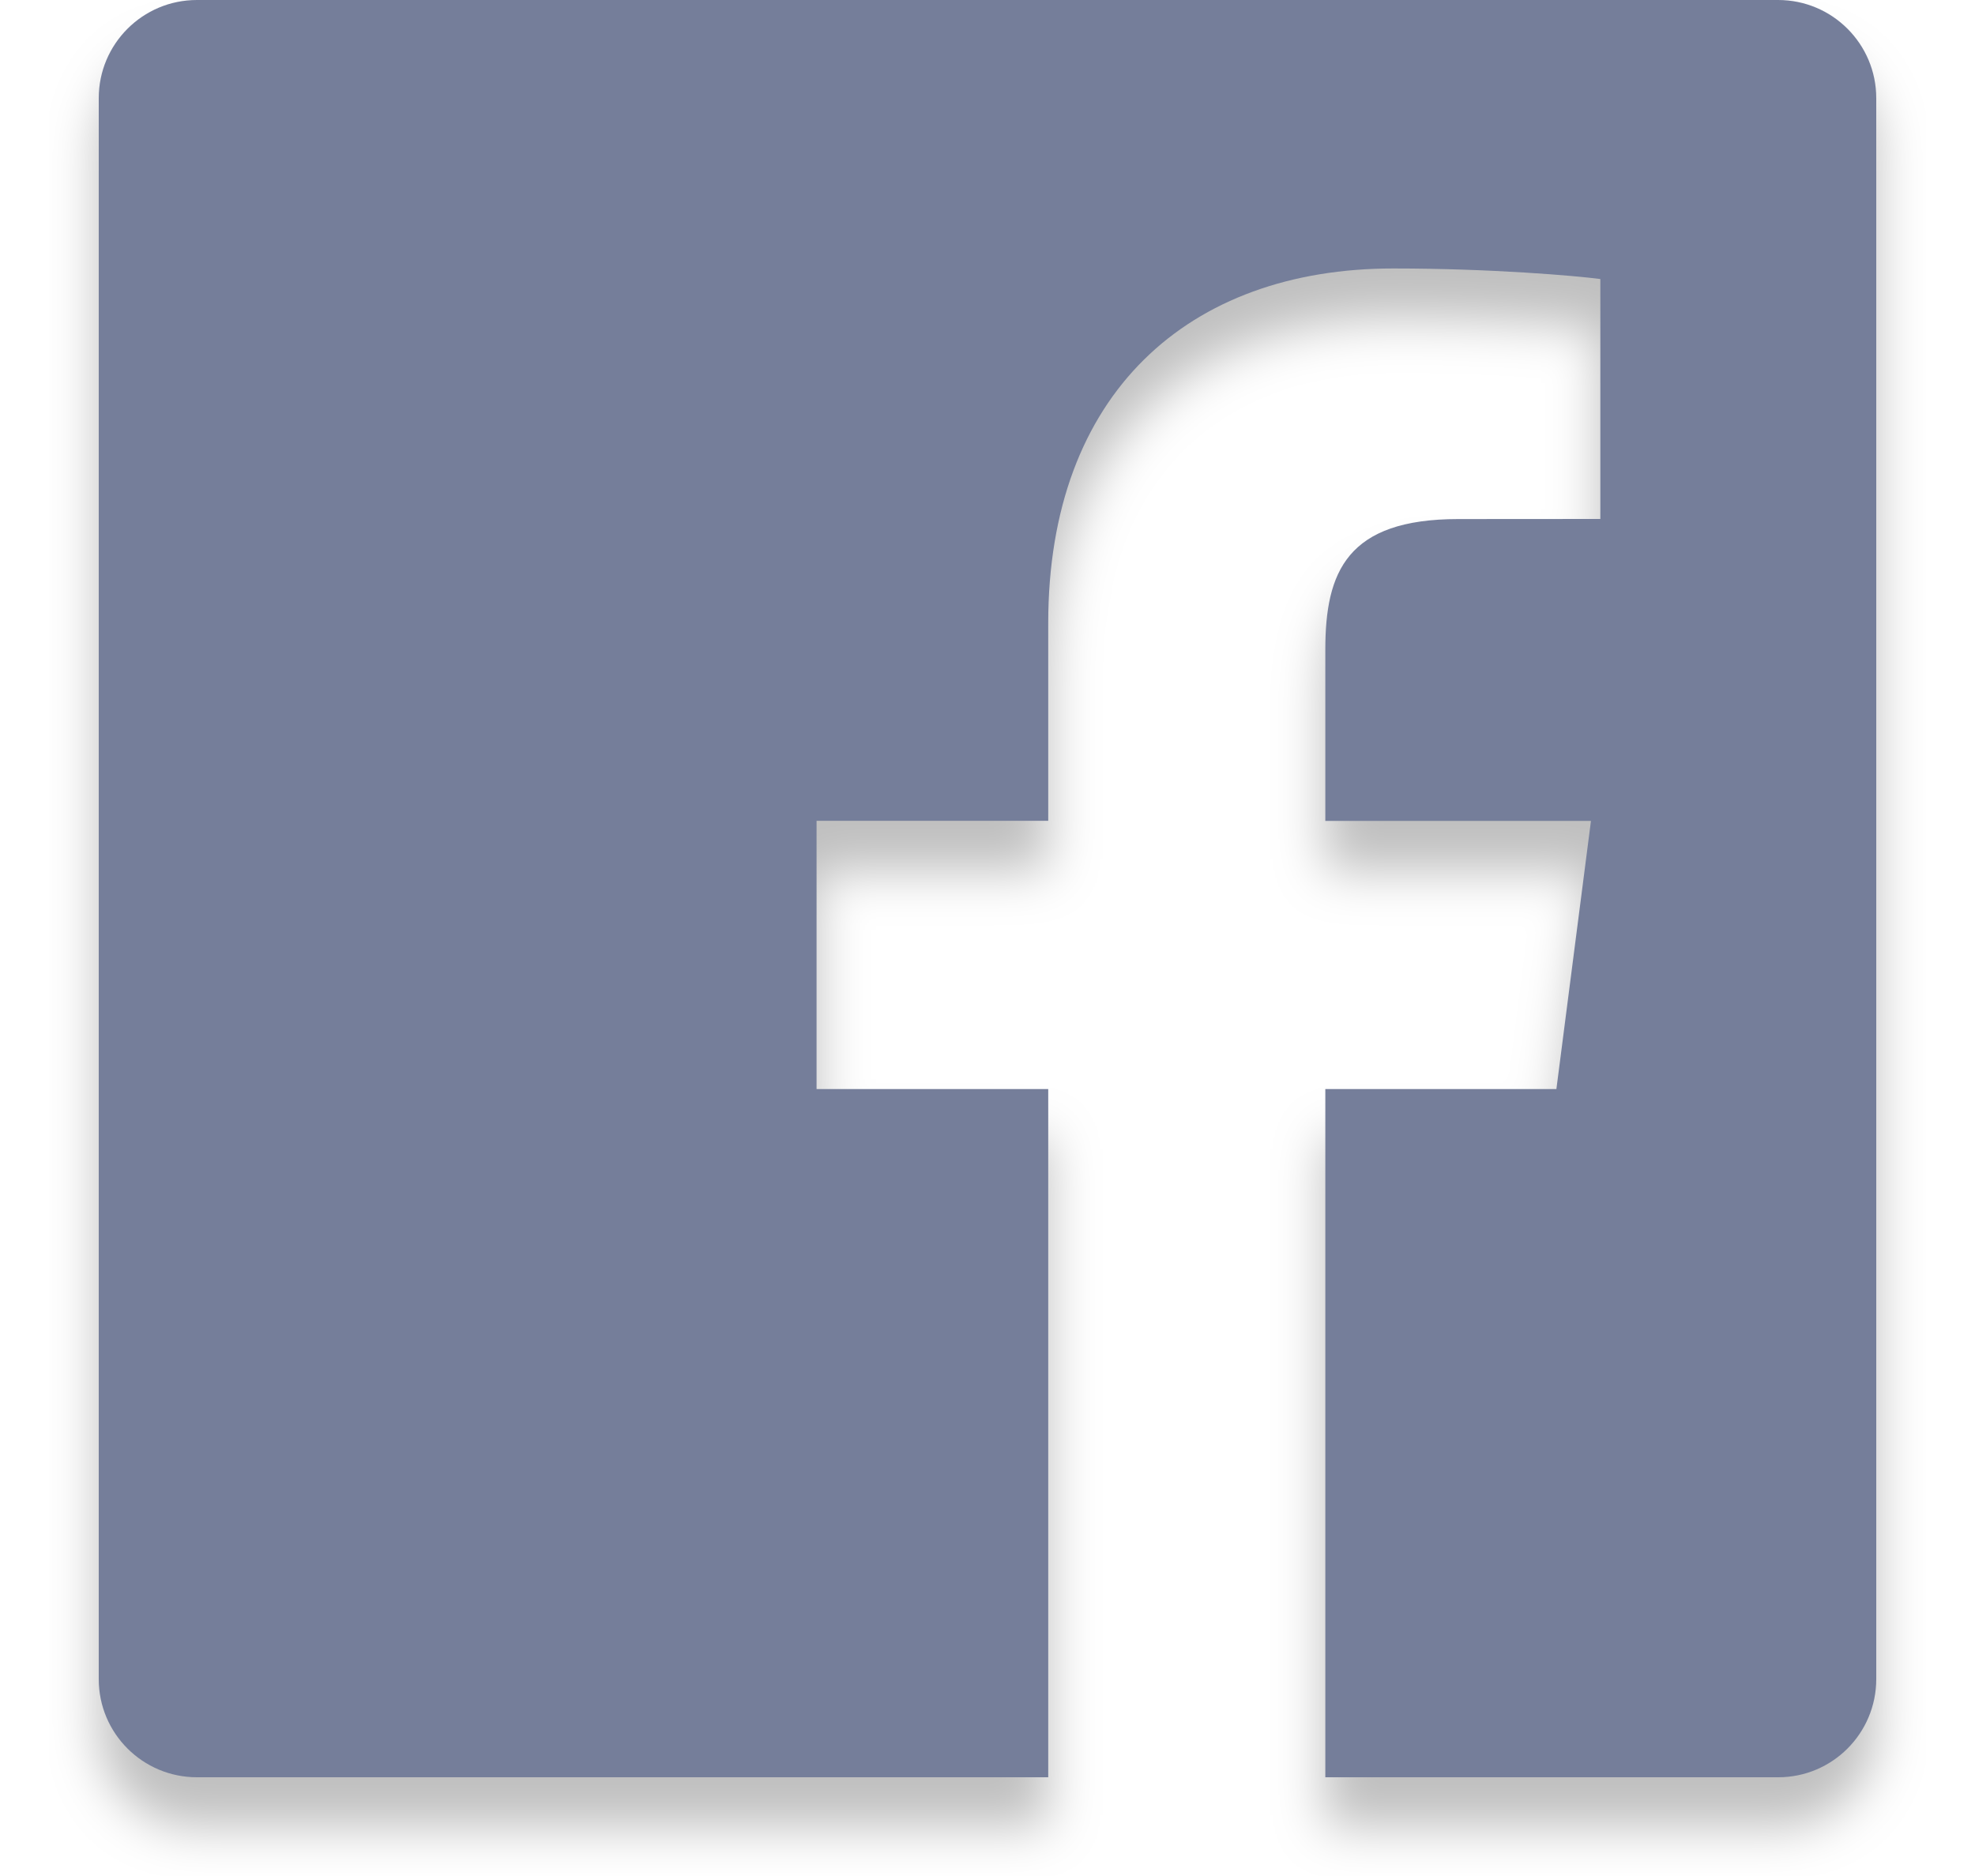
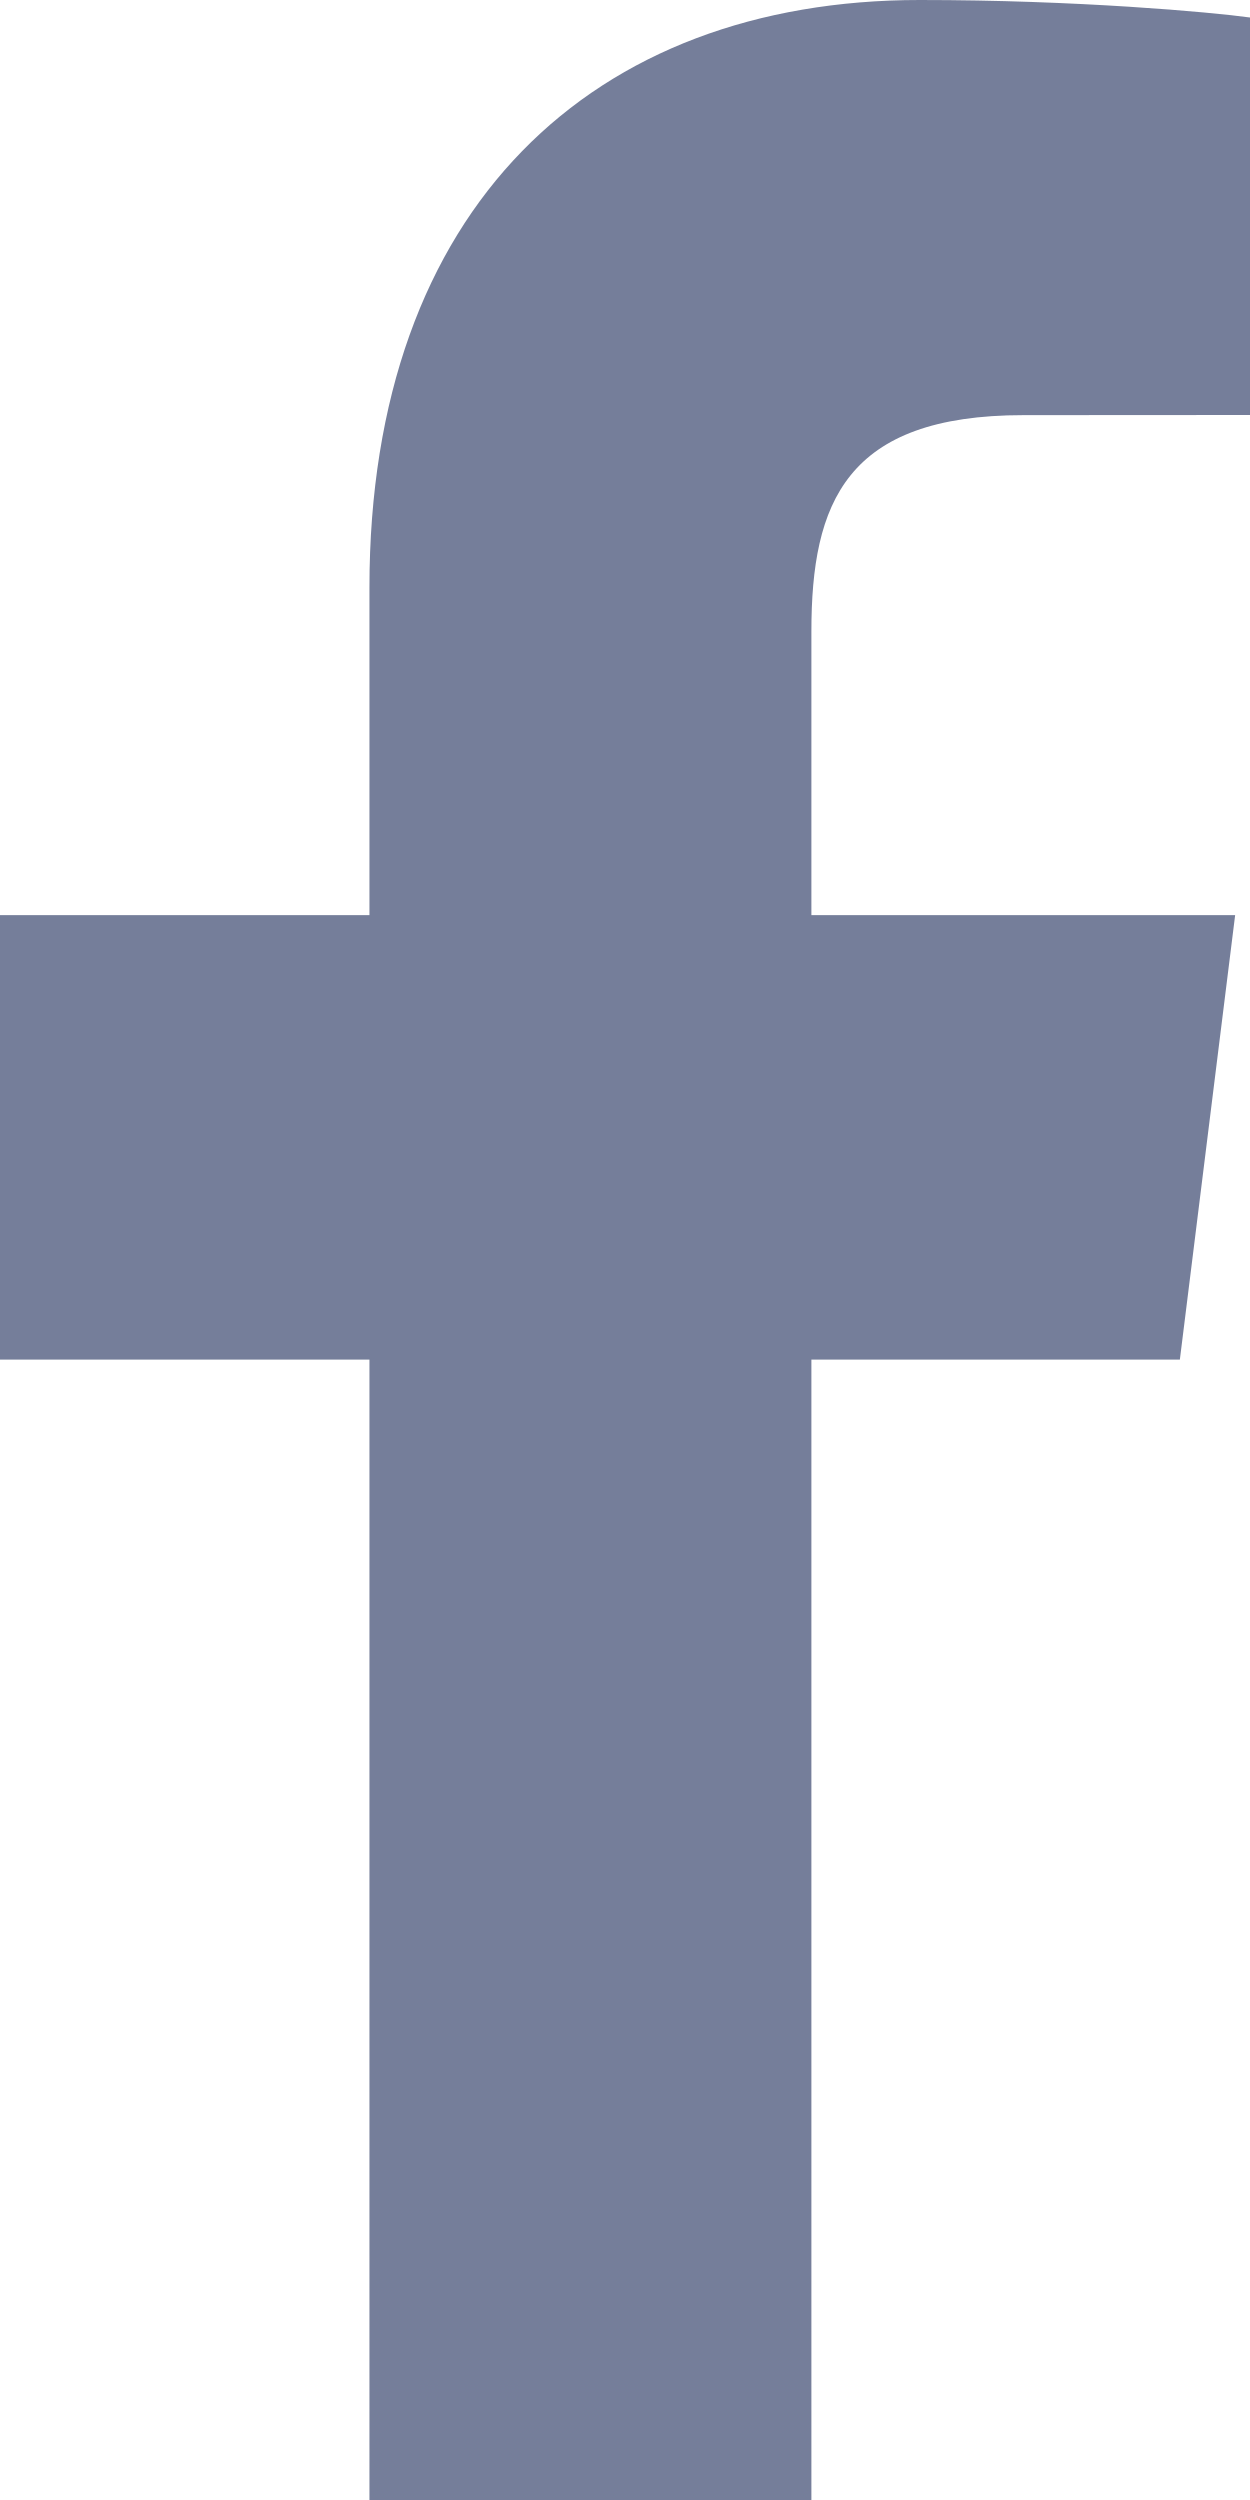
- <svg xmlns="http://www.w3.org/2000/svg" width="20" height="19" viewBox="0 0 20 19" fill="none">
-   <g filter="url(#filter0_d)">
-     <path d="M18.006 0H1.994C1.445 0 1 0.445 1 0.994V17.007C1 17.555 1.445 18 1.994 18H10.615V11.03H8.269V8.313H10.615V6.31C10.615 3.985 12.035 2.719 14.109 2.719C15.103 2.719 15.957 2.793 16.206 2.826V5.256L14.767 5.257C13.639 5.257 13.421 5.793 13.421 6.579V8.314H16.111L15.761 11.03H13.421V18H18.008C18.555 18 19 17.555 19 17.006V0.994C19 0.445 18.555 0 18.006 0V0Z" fill="#757E9A" />
-   </g>
-   <defs>
-     <filter id="filter0_d" x="0.5" y="0" width="19" height="19" filterUnits="userSpaceOnUse" color-interpolation-filters="sRGB">
-       <feFlood flood-opacity="0" result="BackgroundImageFix" />
-       <feColorMatrix in="SourceAlpha" type="matrix" values="0 0 0 0 0 0 0 0 0 0 0 0 0 0 0 0 0 0 127 0" />
-       <feOffset dy="0.5" />
-       <feGaussianBlur stdDeviation="0.25" />
-       <feColorMatrix type="matrix" values="0 0 0 0 0 0 0 0 0 0 0 0 0 0 0 0 0 0 0.25 0" />
-       <feBlend mode="normal" in2="BackgroundImageFix" result="effect1_dropShadow" />
-       <feBlend mode="normal" in="SourceGraphic" in2="effect1_dropShadow" result="shape" />
-     </filter>
-   </defs>
+ <svg xmlns="http://www.w3.org/2000/svg" width="9" height="18" viewBox="0 0 9 18" fill="none">
+   <path d="M5.842 18V9.789H8.495L8.893 6.589H5.842V4.547C5.842 3.62 6.09 2.989 7.369 2.989L9 2.988V0.126C8.718 0.087 7.749 0 6.623 0C4.271 0 2.66 1.491 2.66 4.23V6.589H0V9.789H2.66V18H5.842Z" fill="#757E9A" />
</svg>
